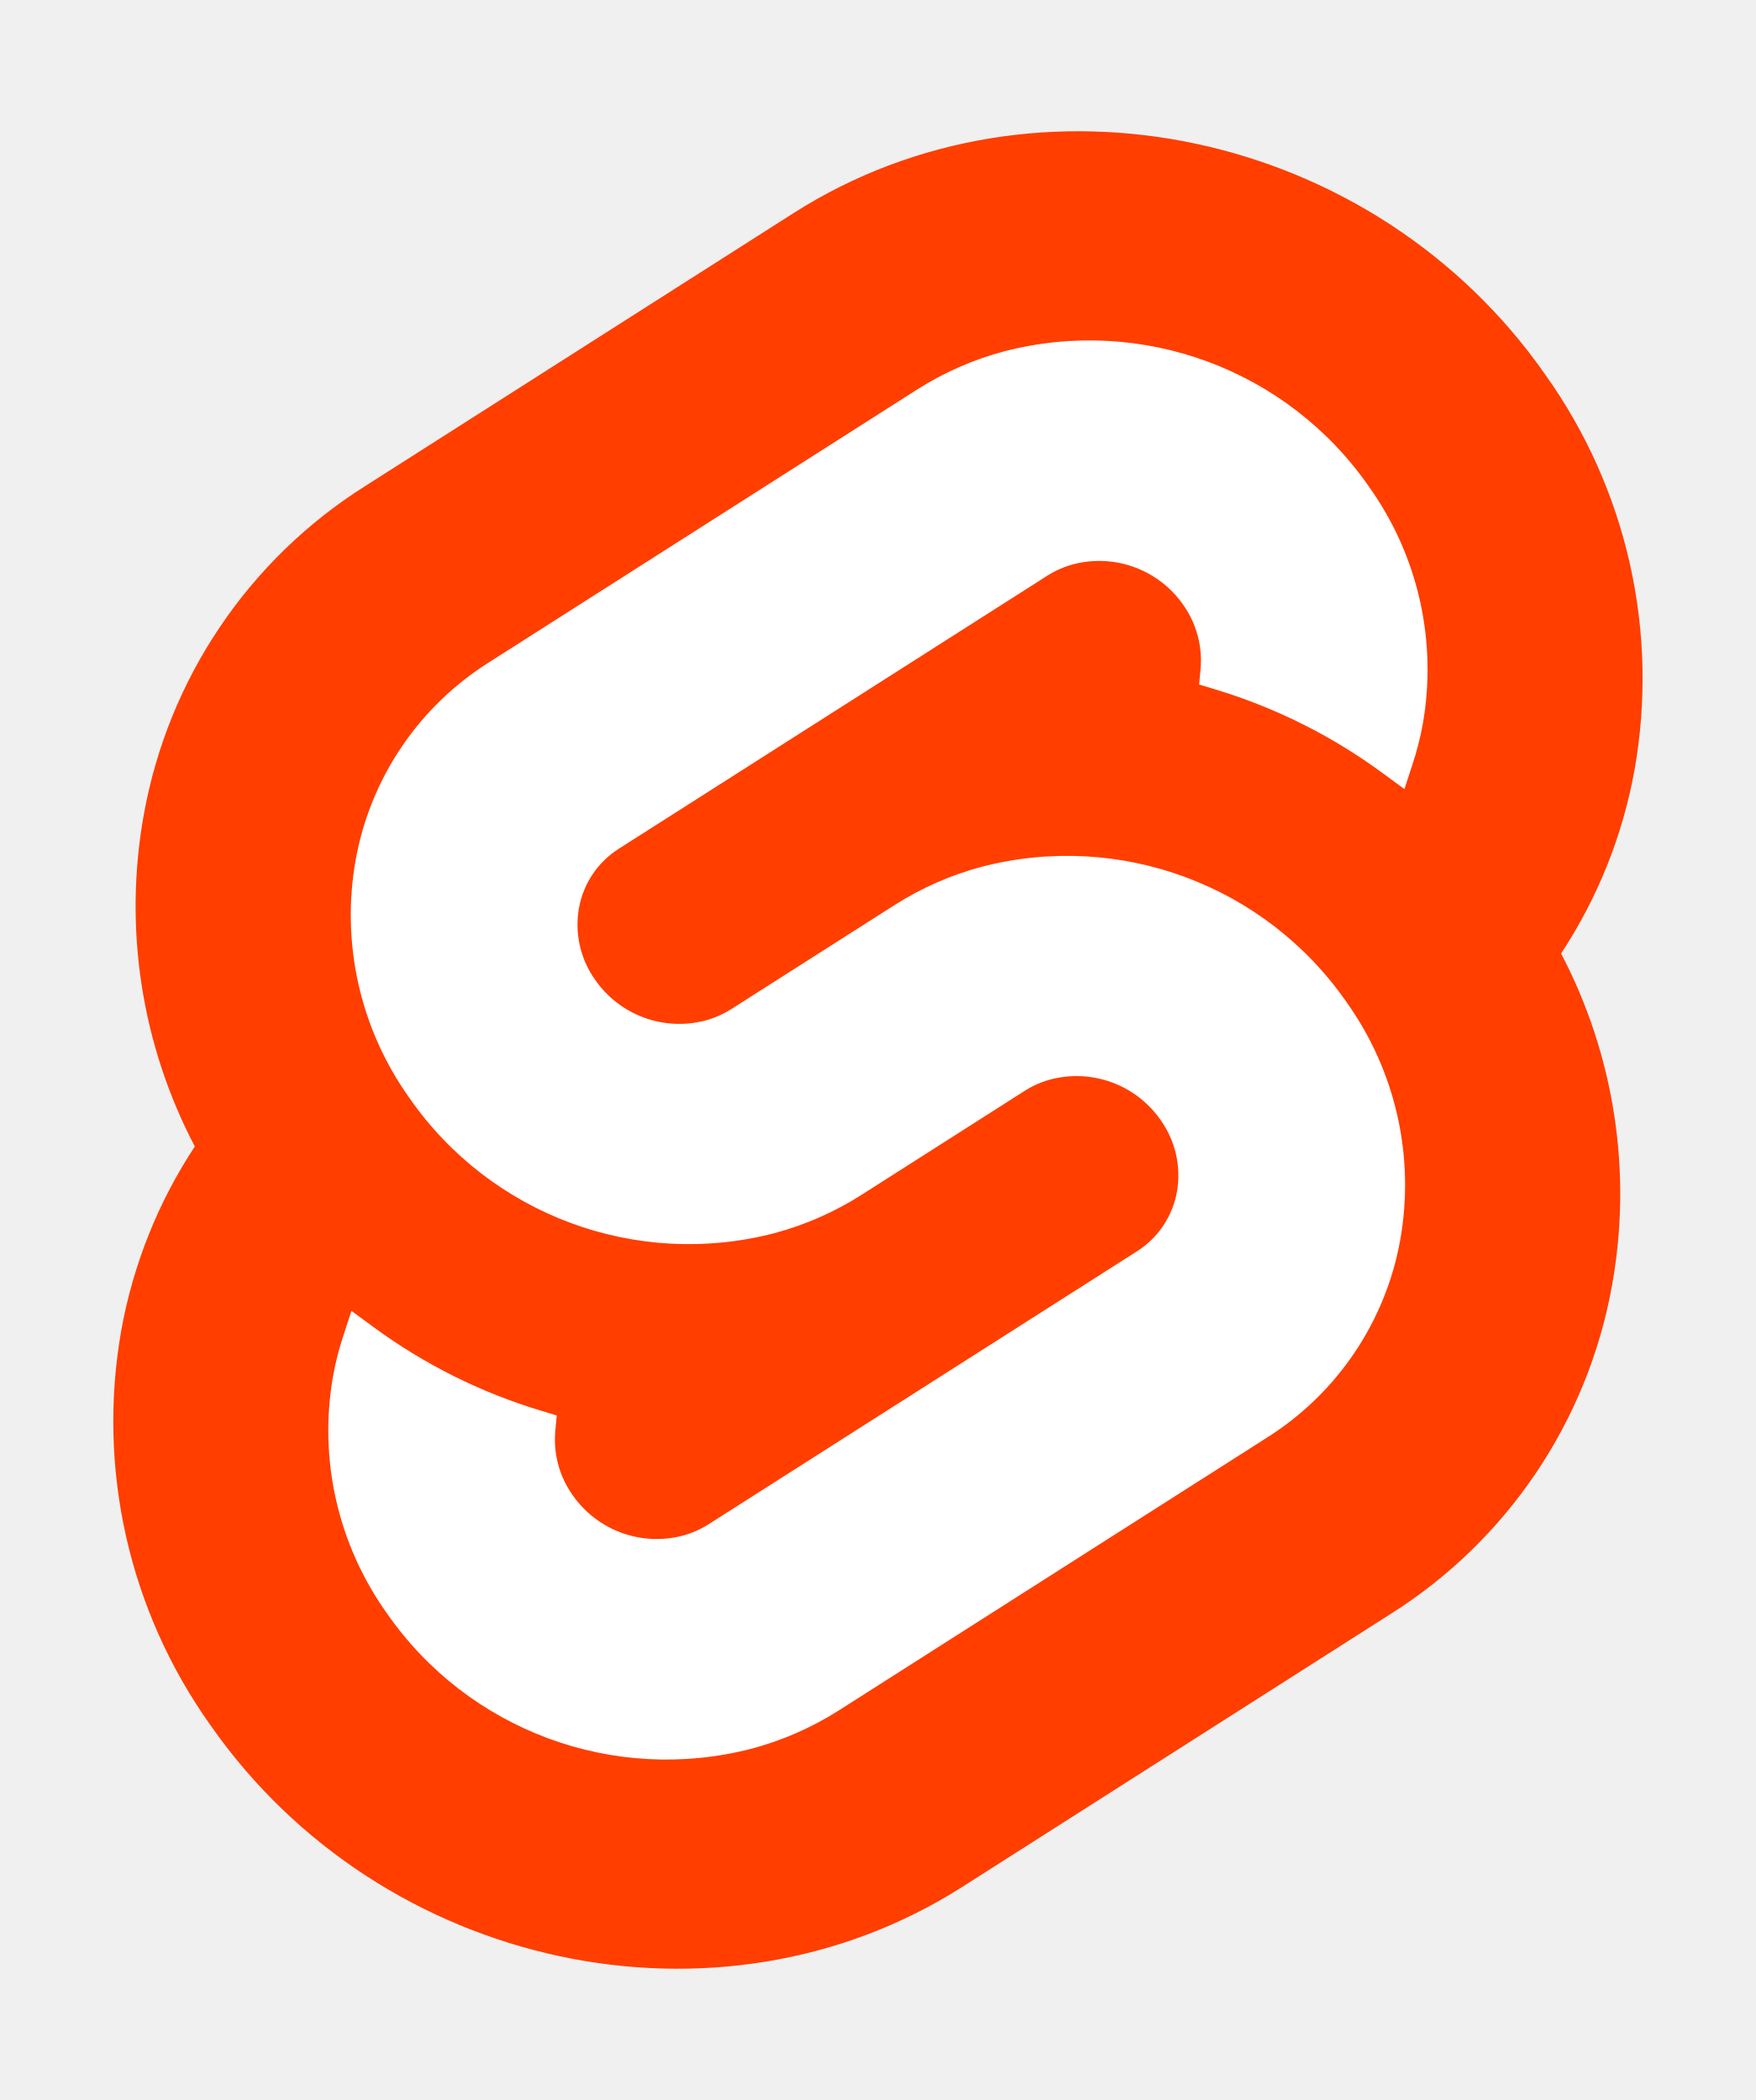
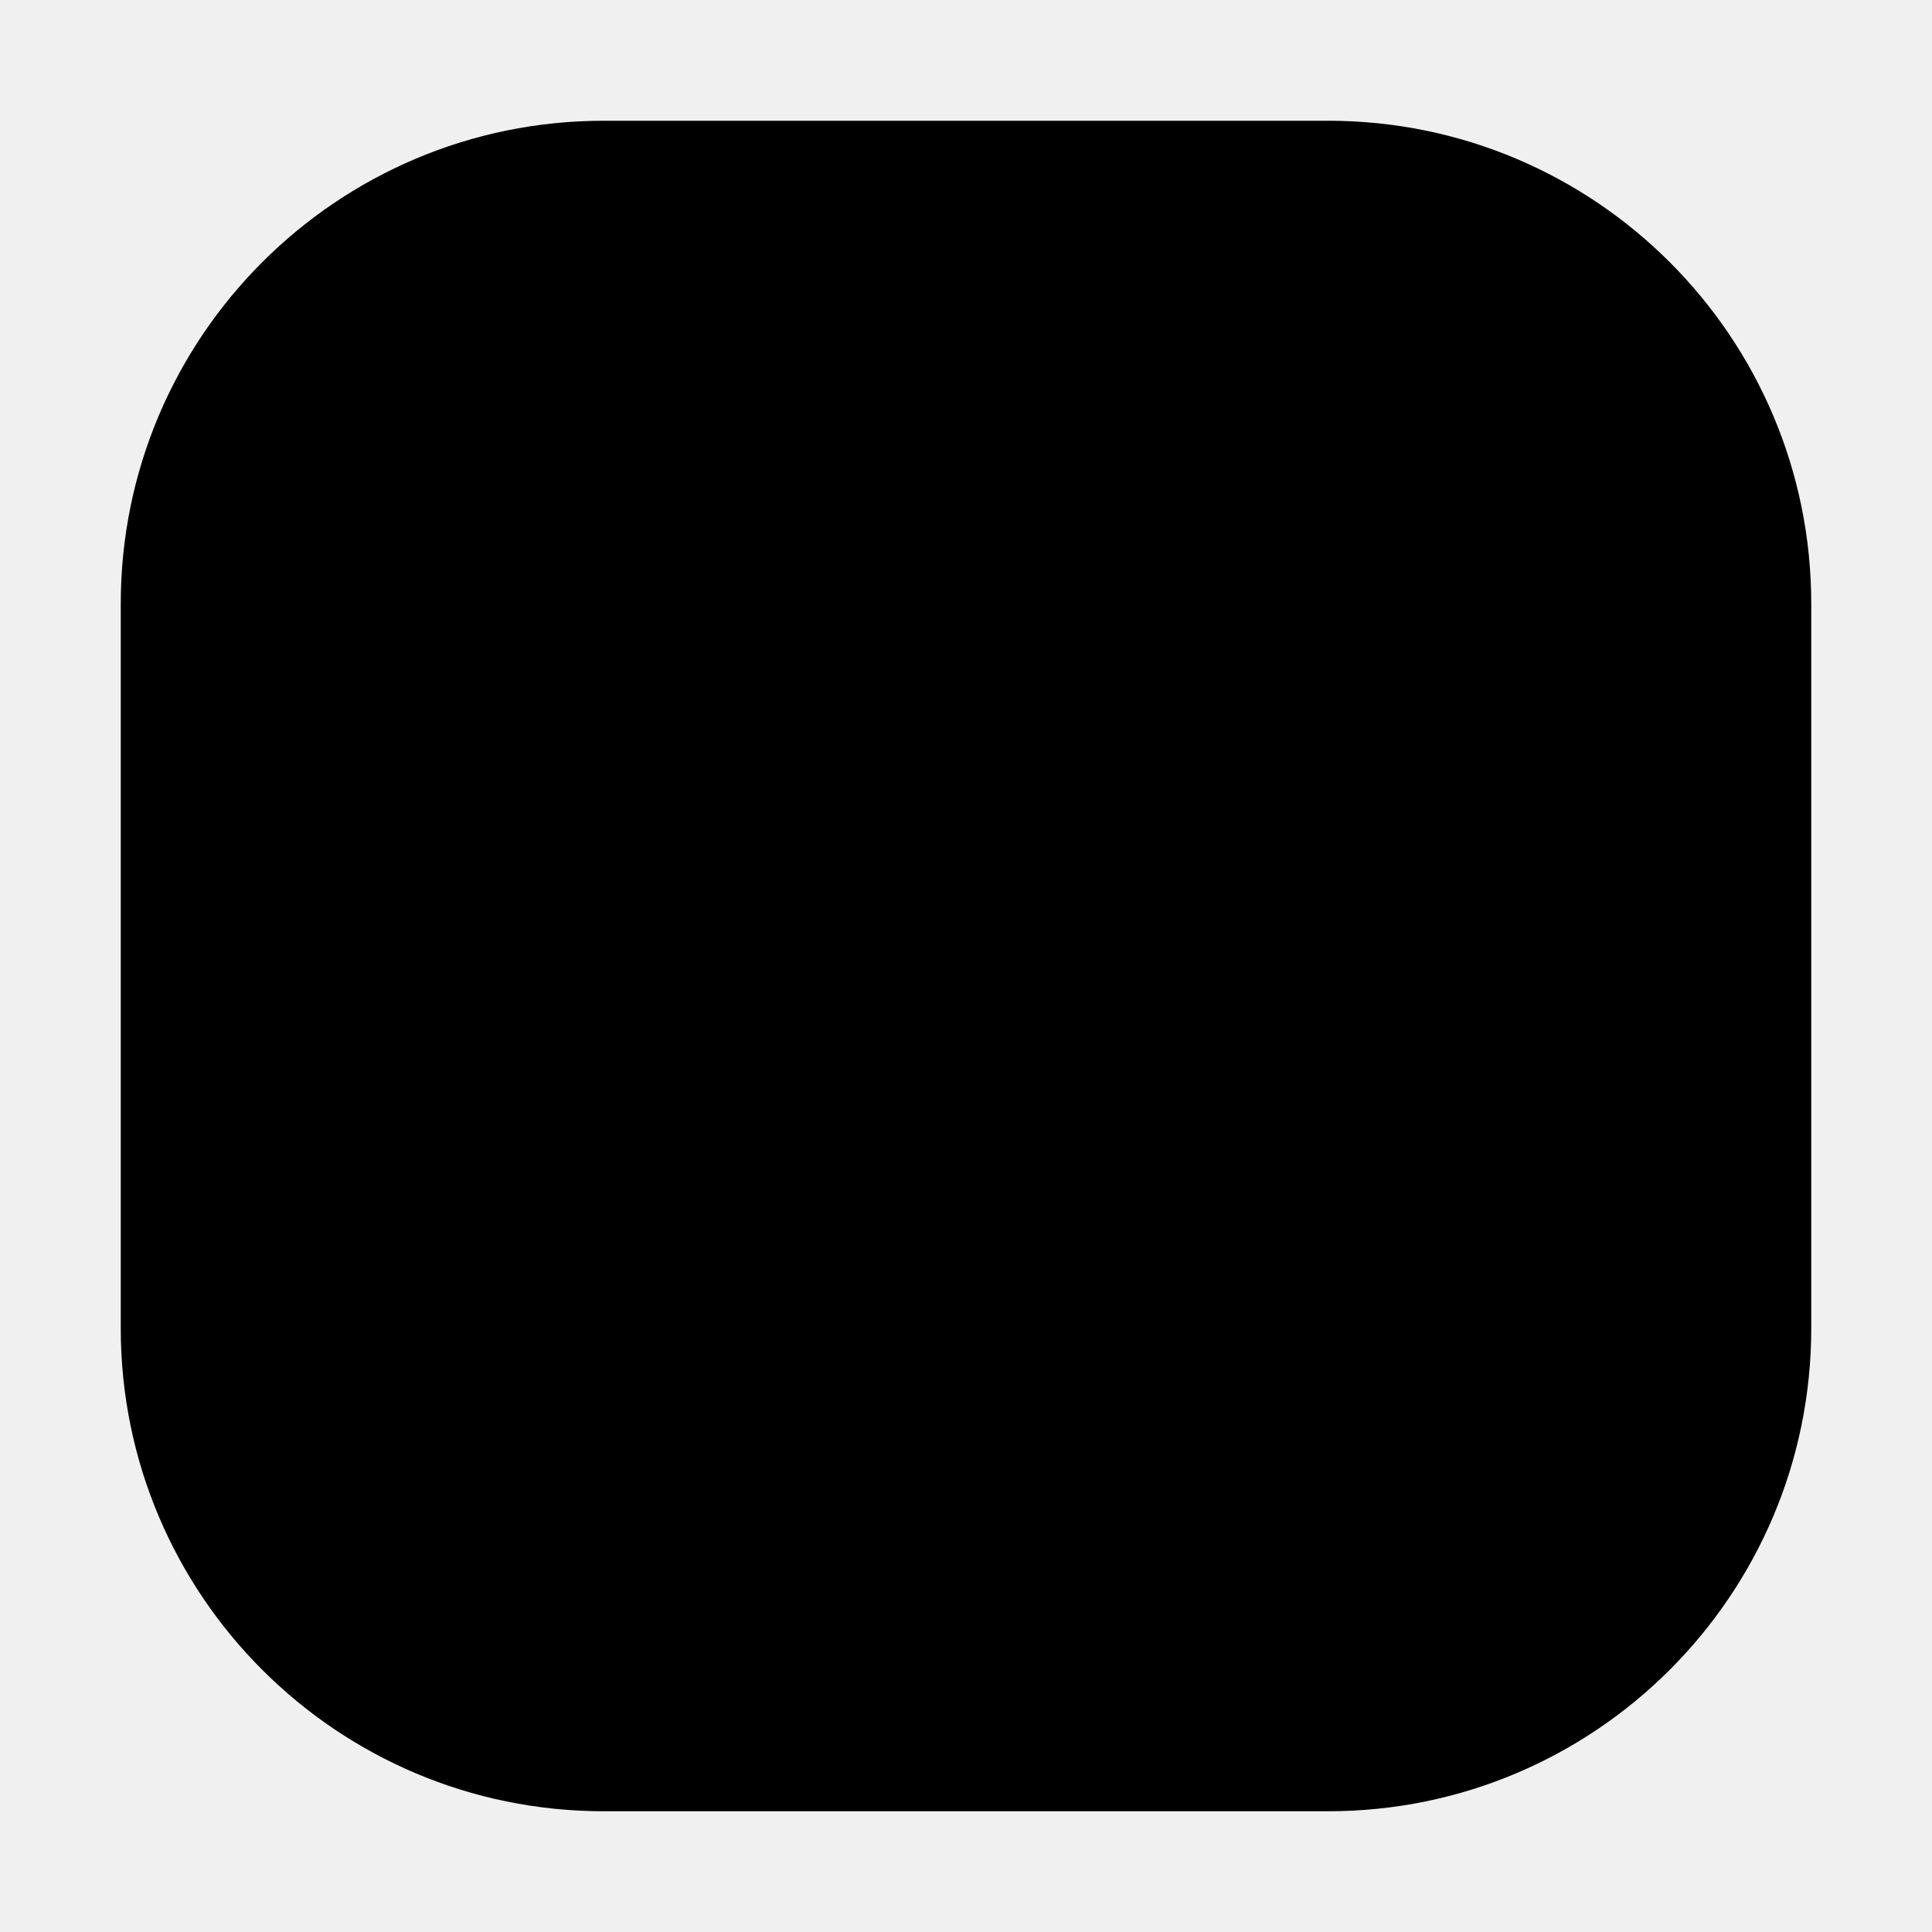
- <svg xmlns="http://www.w3.org/2000/svg" width="107" height="128" viewBox="0 0 107 128">
-   <path d="M94.157 22.819c-10.4-14.885-30.94-19.297-45.792-9.835L22.282 29.608A29.92 29.92 0 0 0 8.764 49.65a31.5 31.5 0 0 0 3.108 20.231 30 30 0 0 0-4.477 11.183 31.9 31.9 0 0 0 5.448 24.116c10.402 14.887 30.942 19.297 45.791 9.835l26.083-16.624A29.92 29.92 0 0 0 98.235 78.35a31.53 31.53 0 0 0-3.105-20.232 30 30 0 0 0 4.474-11.182 31.88 31.88 0 0 0-5.447-24.116" style="fill:#ff3e00" />
-   <path d="M45.817 106.582a20.72 20.72 0 0 1-22.237-8.243 19.17 19.17 0 0 1-3.277-14.503 18 18 0 0 1 .624-2.435l.49-1.498 1.337.981a33.6 33.6 0 0 0 10.203 5.098l.97.294-.09.968a5.85 5.85 0 0 0 1.052 3.878 6.24 6.24 0 0 0 6.695 2.485 5.8 5.8 0 0 0 1.603-.704L69.27 76.28a5.43 5.43 0 0 0 2.45-3.631 5.8 5.8 0 0 0-.987-4.371 6.24 6.24 0 0 0-6.698-2.487 5.7 5.7 0 0 0-1.6.704l-9.953 6.345a19 19 0 0 1-5.296 2.326 20.72 20.72 0 0 1-22.237-8.243 19.17 19.17 0 0 1-3.277-14.502 17.99 17.99 0 0 1 8.13-12.052l26.081-16.623a19 19 0 0 1 5.3-2.329 20.72 20.72 0 0 1 22.237 8.243 19.17 19.17 0 0 1 3.277 14.503 18 18 0 0 1-.624 2.435l-.49 1.498-1.337-.98a33.6 33.6 0 0 0-10.203-5.1l-.97-.294.09-.968a5.86 5.86 0 0 0-1.052-3.878 6.24 6.24 0 0 0-6.696-2.485 5.8 5.8 0 0 0-1.602.704L37.73 51.72a5.42 5.42 0 0 0-2.449 3.63 5.79 5.79 0 0 0 .986 4.372 6.24 6.24 0 0 0 6.698 2.486 5.8 5.8 0 0 0 1.602-.704l9.952-6.342a19 19 0 0 1 5.295-2.328 20.72 20.72 0 0 1 22.237 8.242 19.17 19.17 0 0 1 3.277 14.503 18 18 0 0 1-8.13 12.053l-26.081 16.622a19 19 0 0 1-5.3 2.328" style="fill:#fff" />
+ <svg xmlns="http://www.w3.org/2000/svg" viewBox="0 0 32 32">
+   <rect x="2" y="2" width="28" height="28" rx="8" fill="oklch(60% 0.055 148)" />
+   <circle cx="16" cy="16" r="5" fill="oklch(97% 0.014 92)" />
</svg>
